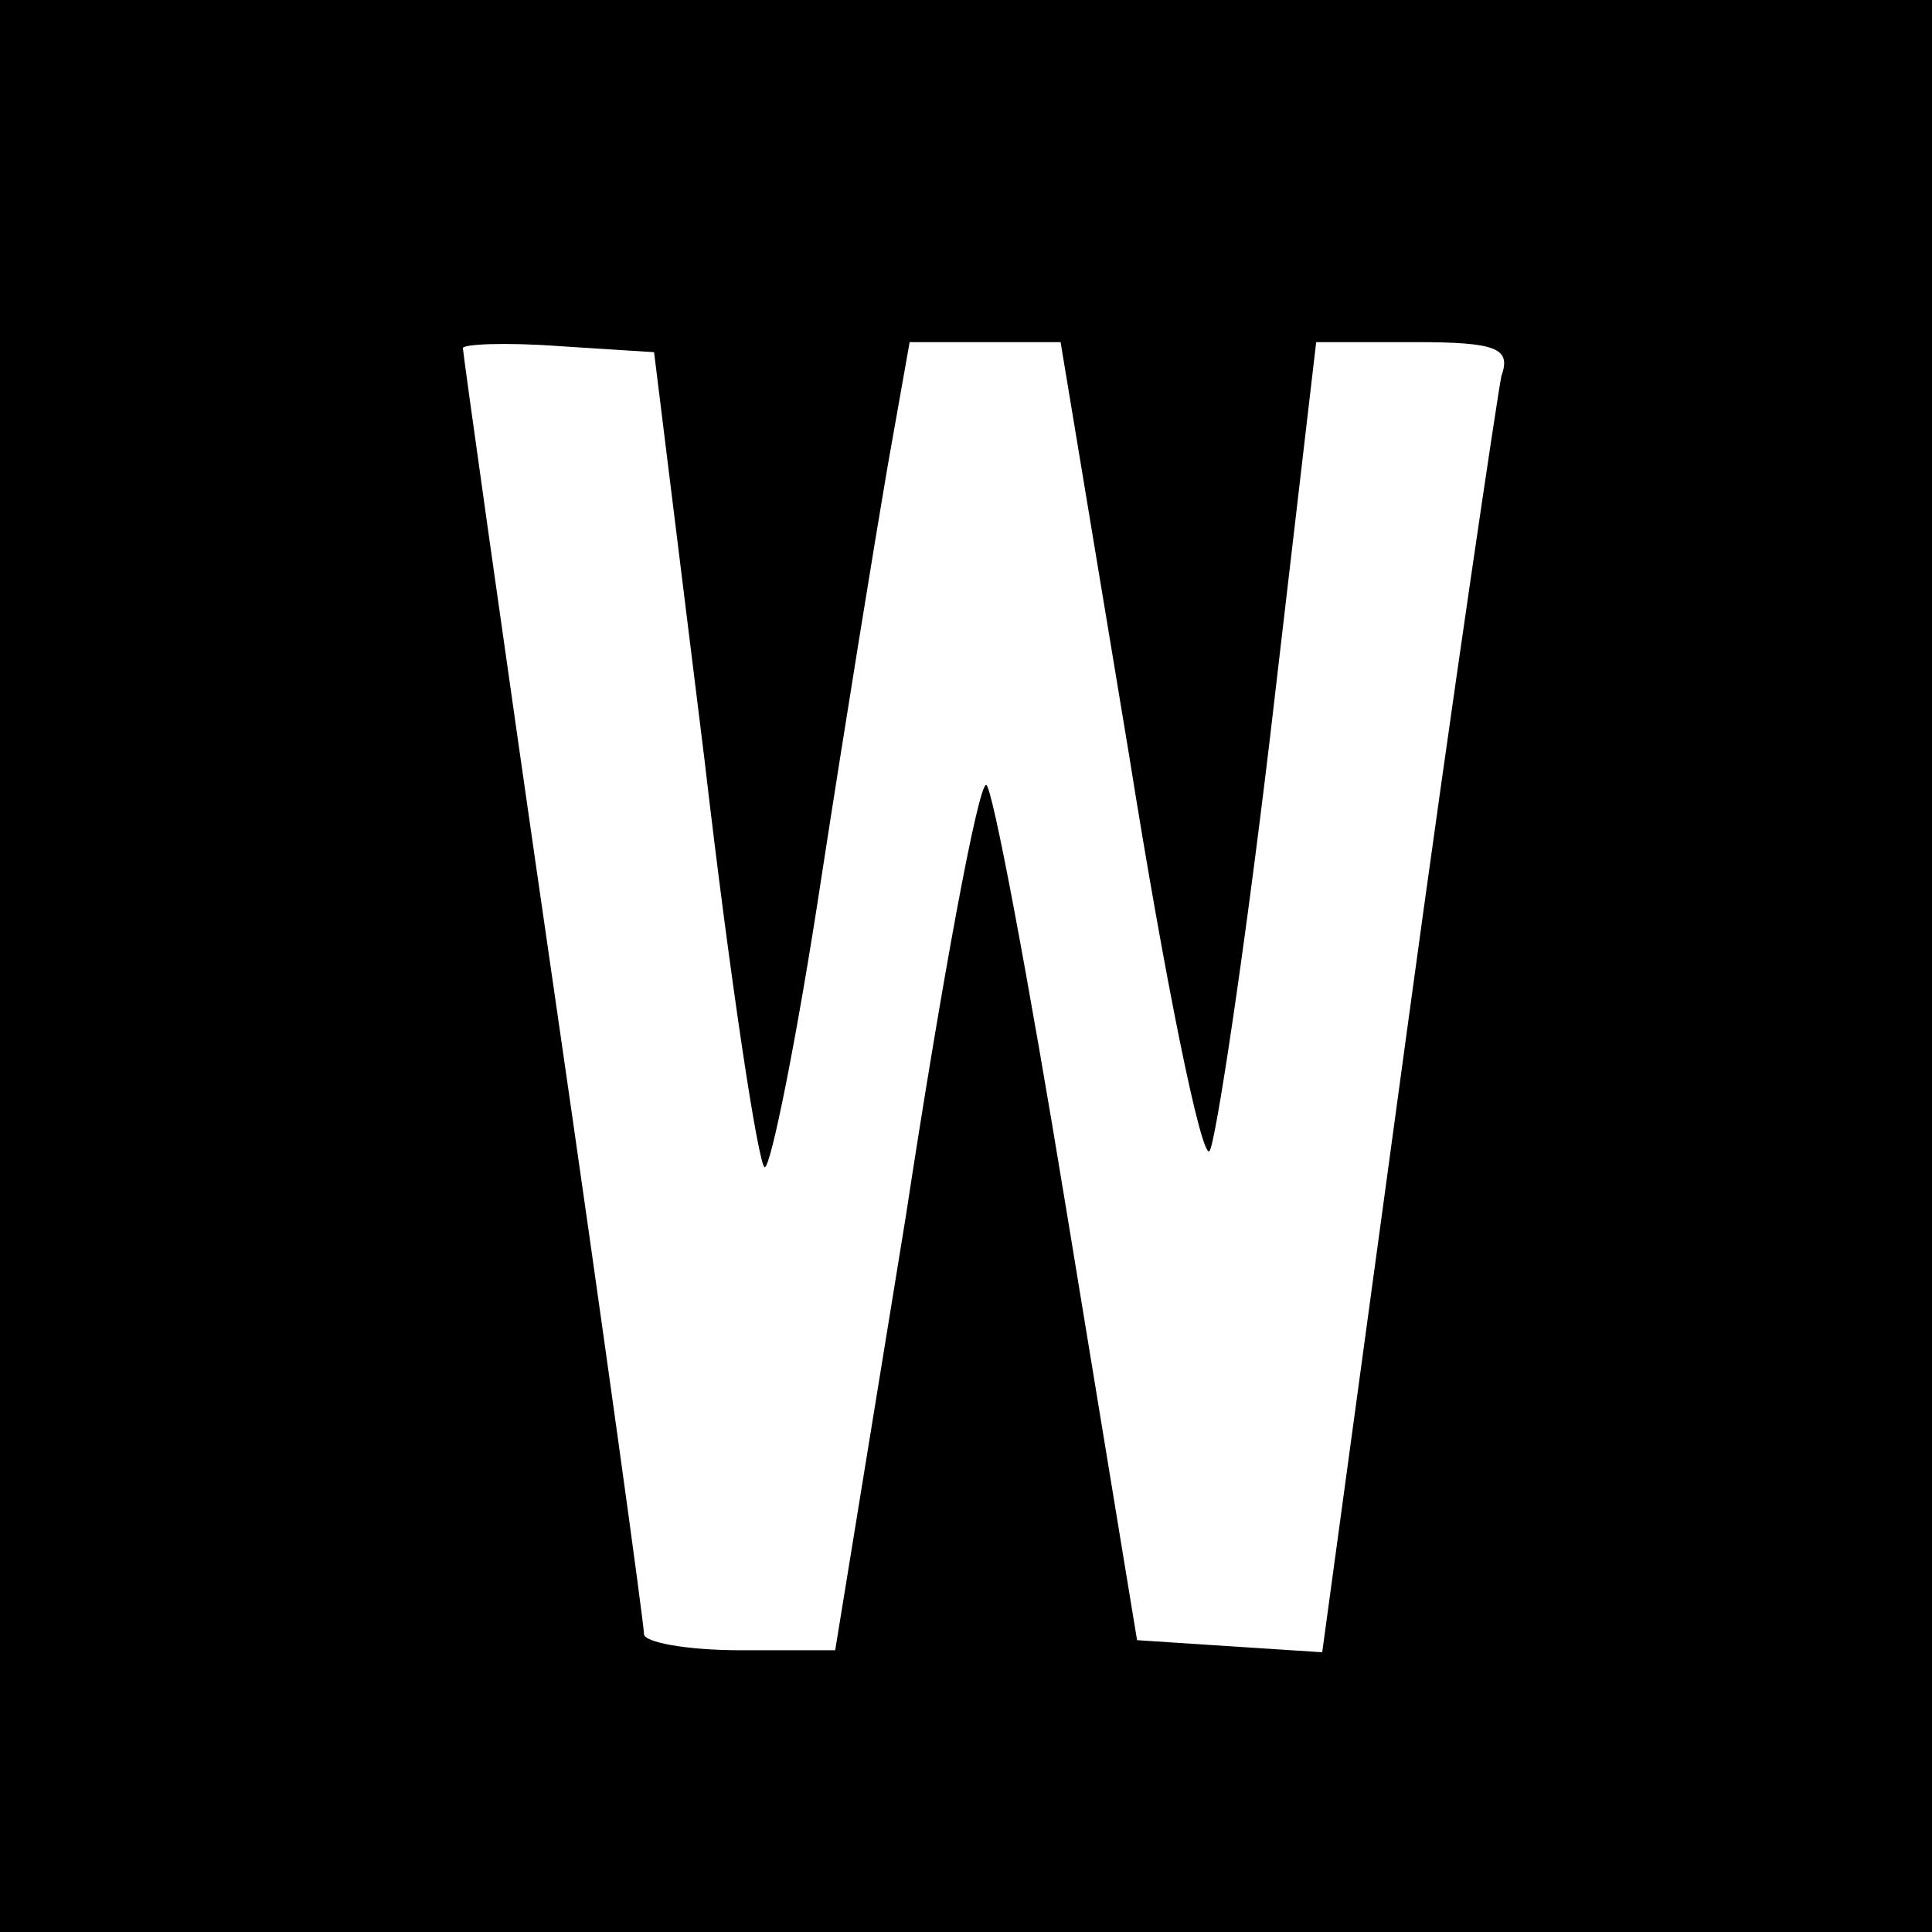
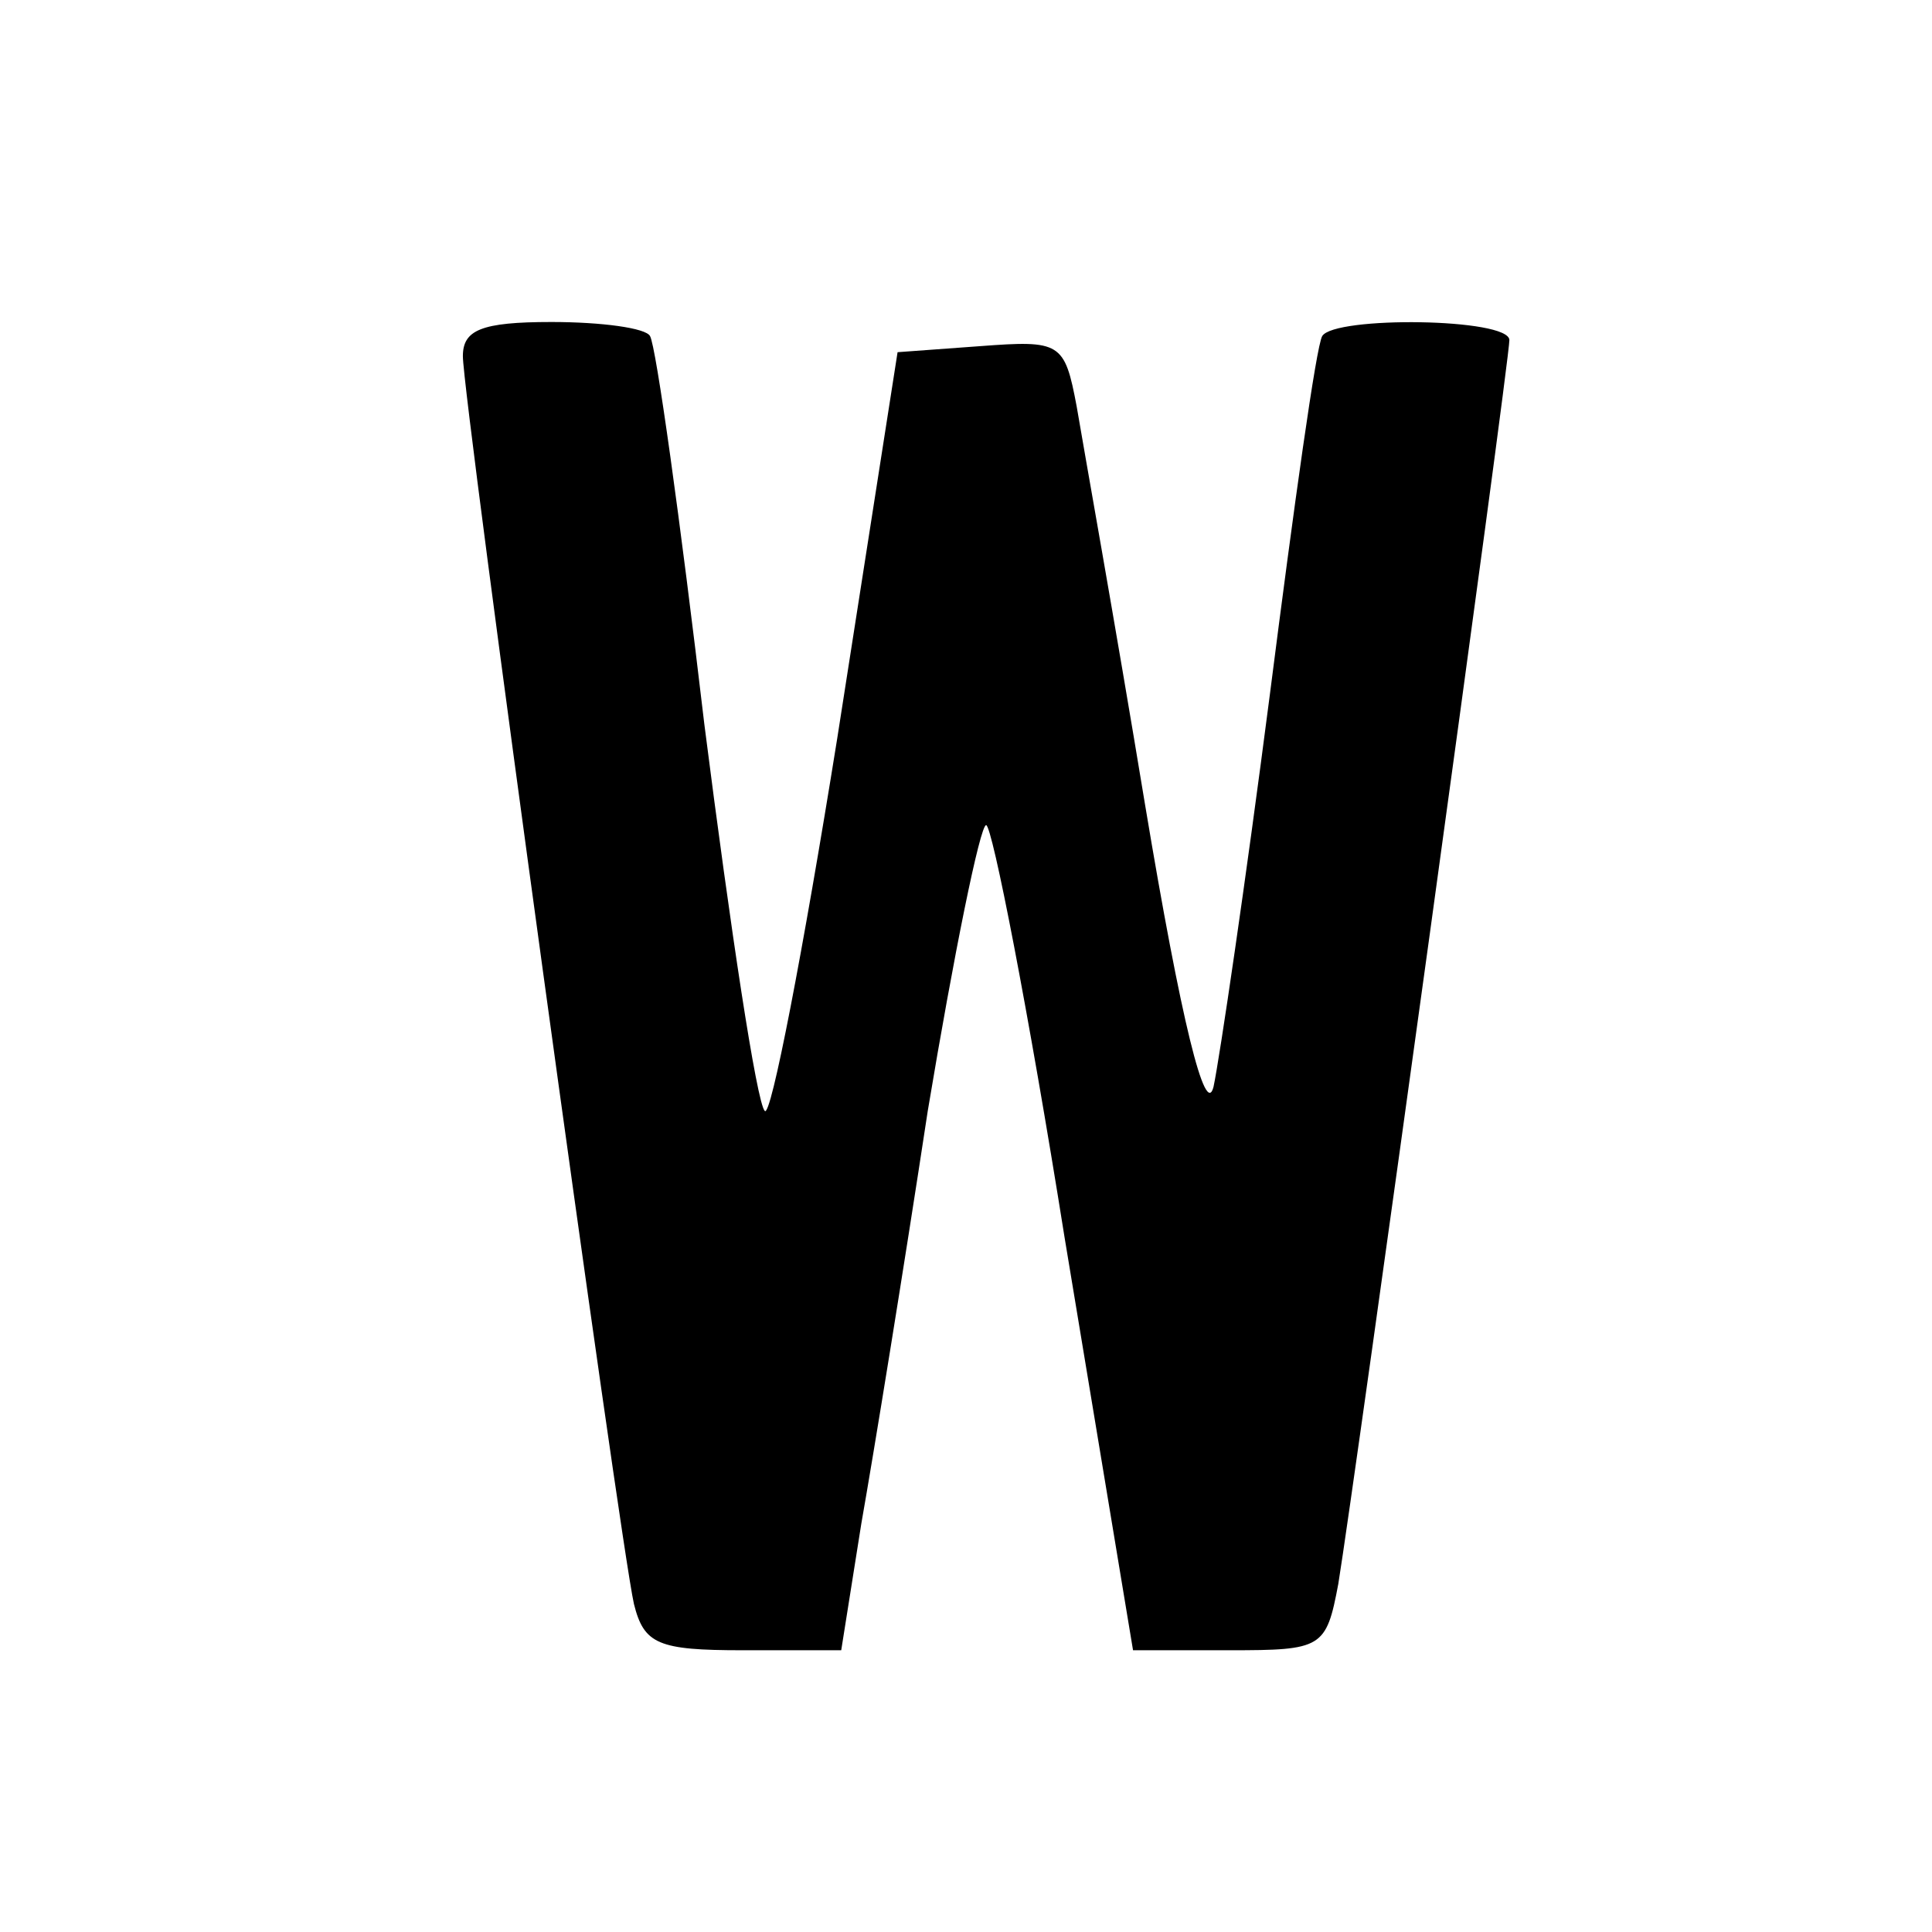
<svg xmlns="http://www.w3.org/2000/svg" version="1.0" width="96pt" height="96pt" viewBox="0 0 96 96" preserveAspectRatio="xMidYMid meet">
  <g transform="translate(0,96) scale(0.1,-0.1)" fill="#000000" stroke="none">
-     <path d="M0 480 l0 -480 480 0 480 0 0 480 0 480 -480 0 -480 0 0 -480z m350 103 c13 -112 27 -203 30 -203 3 0 16 64 28 143 12 78 27 170 33 205 l11 62 38 0 37 0 34 -205 c18 -113 36 -201 40 -197 3 4 17 96 30 205 l23 197 49 0 c41 0 48 -3 43 -17 -2 -10 -24 -157 -47 -326 l-42 -308 -46 3 -46 3 -35 213 c-19 116 -37 212 -40 212 -4 0 -22 -97 -40 -215 l-35 -215 -47 0 c-27 0 -48 4 -48 8 0 5 -20 150 -45 322 -25 172 -45 315 -45 317 0 2 21 3 48 1 l47 -3 25 -202z" />
+     <path d="M230 783 c0 -21 78 -589 85 -620 5 -20 12 -23 54 -23 l49 0 10 63 c6 34 21 126 33 205 13 78 26 142 29 142 3 0 21 -92 39 -205 l34 -205 48 0 c46 0 48 1 54 33 8 49 85 607 85 618 0 11 -87 12 -93 2 -3 -5 -14 -84 -26 -178 -12 -93 -25 -181 -28 -195 -4 -16 -16 32 -34 140 -15 91 -31 180 -34 198 -6 32 -8 33 -48 30 l-41 -3 -30 -192 c-17 -106 -33 -189 -36 -185 -4 4 -17 90 -30 192 -12 102 -24 188 -27 193 -2 4 -24 7 -49 7 -35 0 -44 -4 -44 -17z" />
  </g>
</svg>
